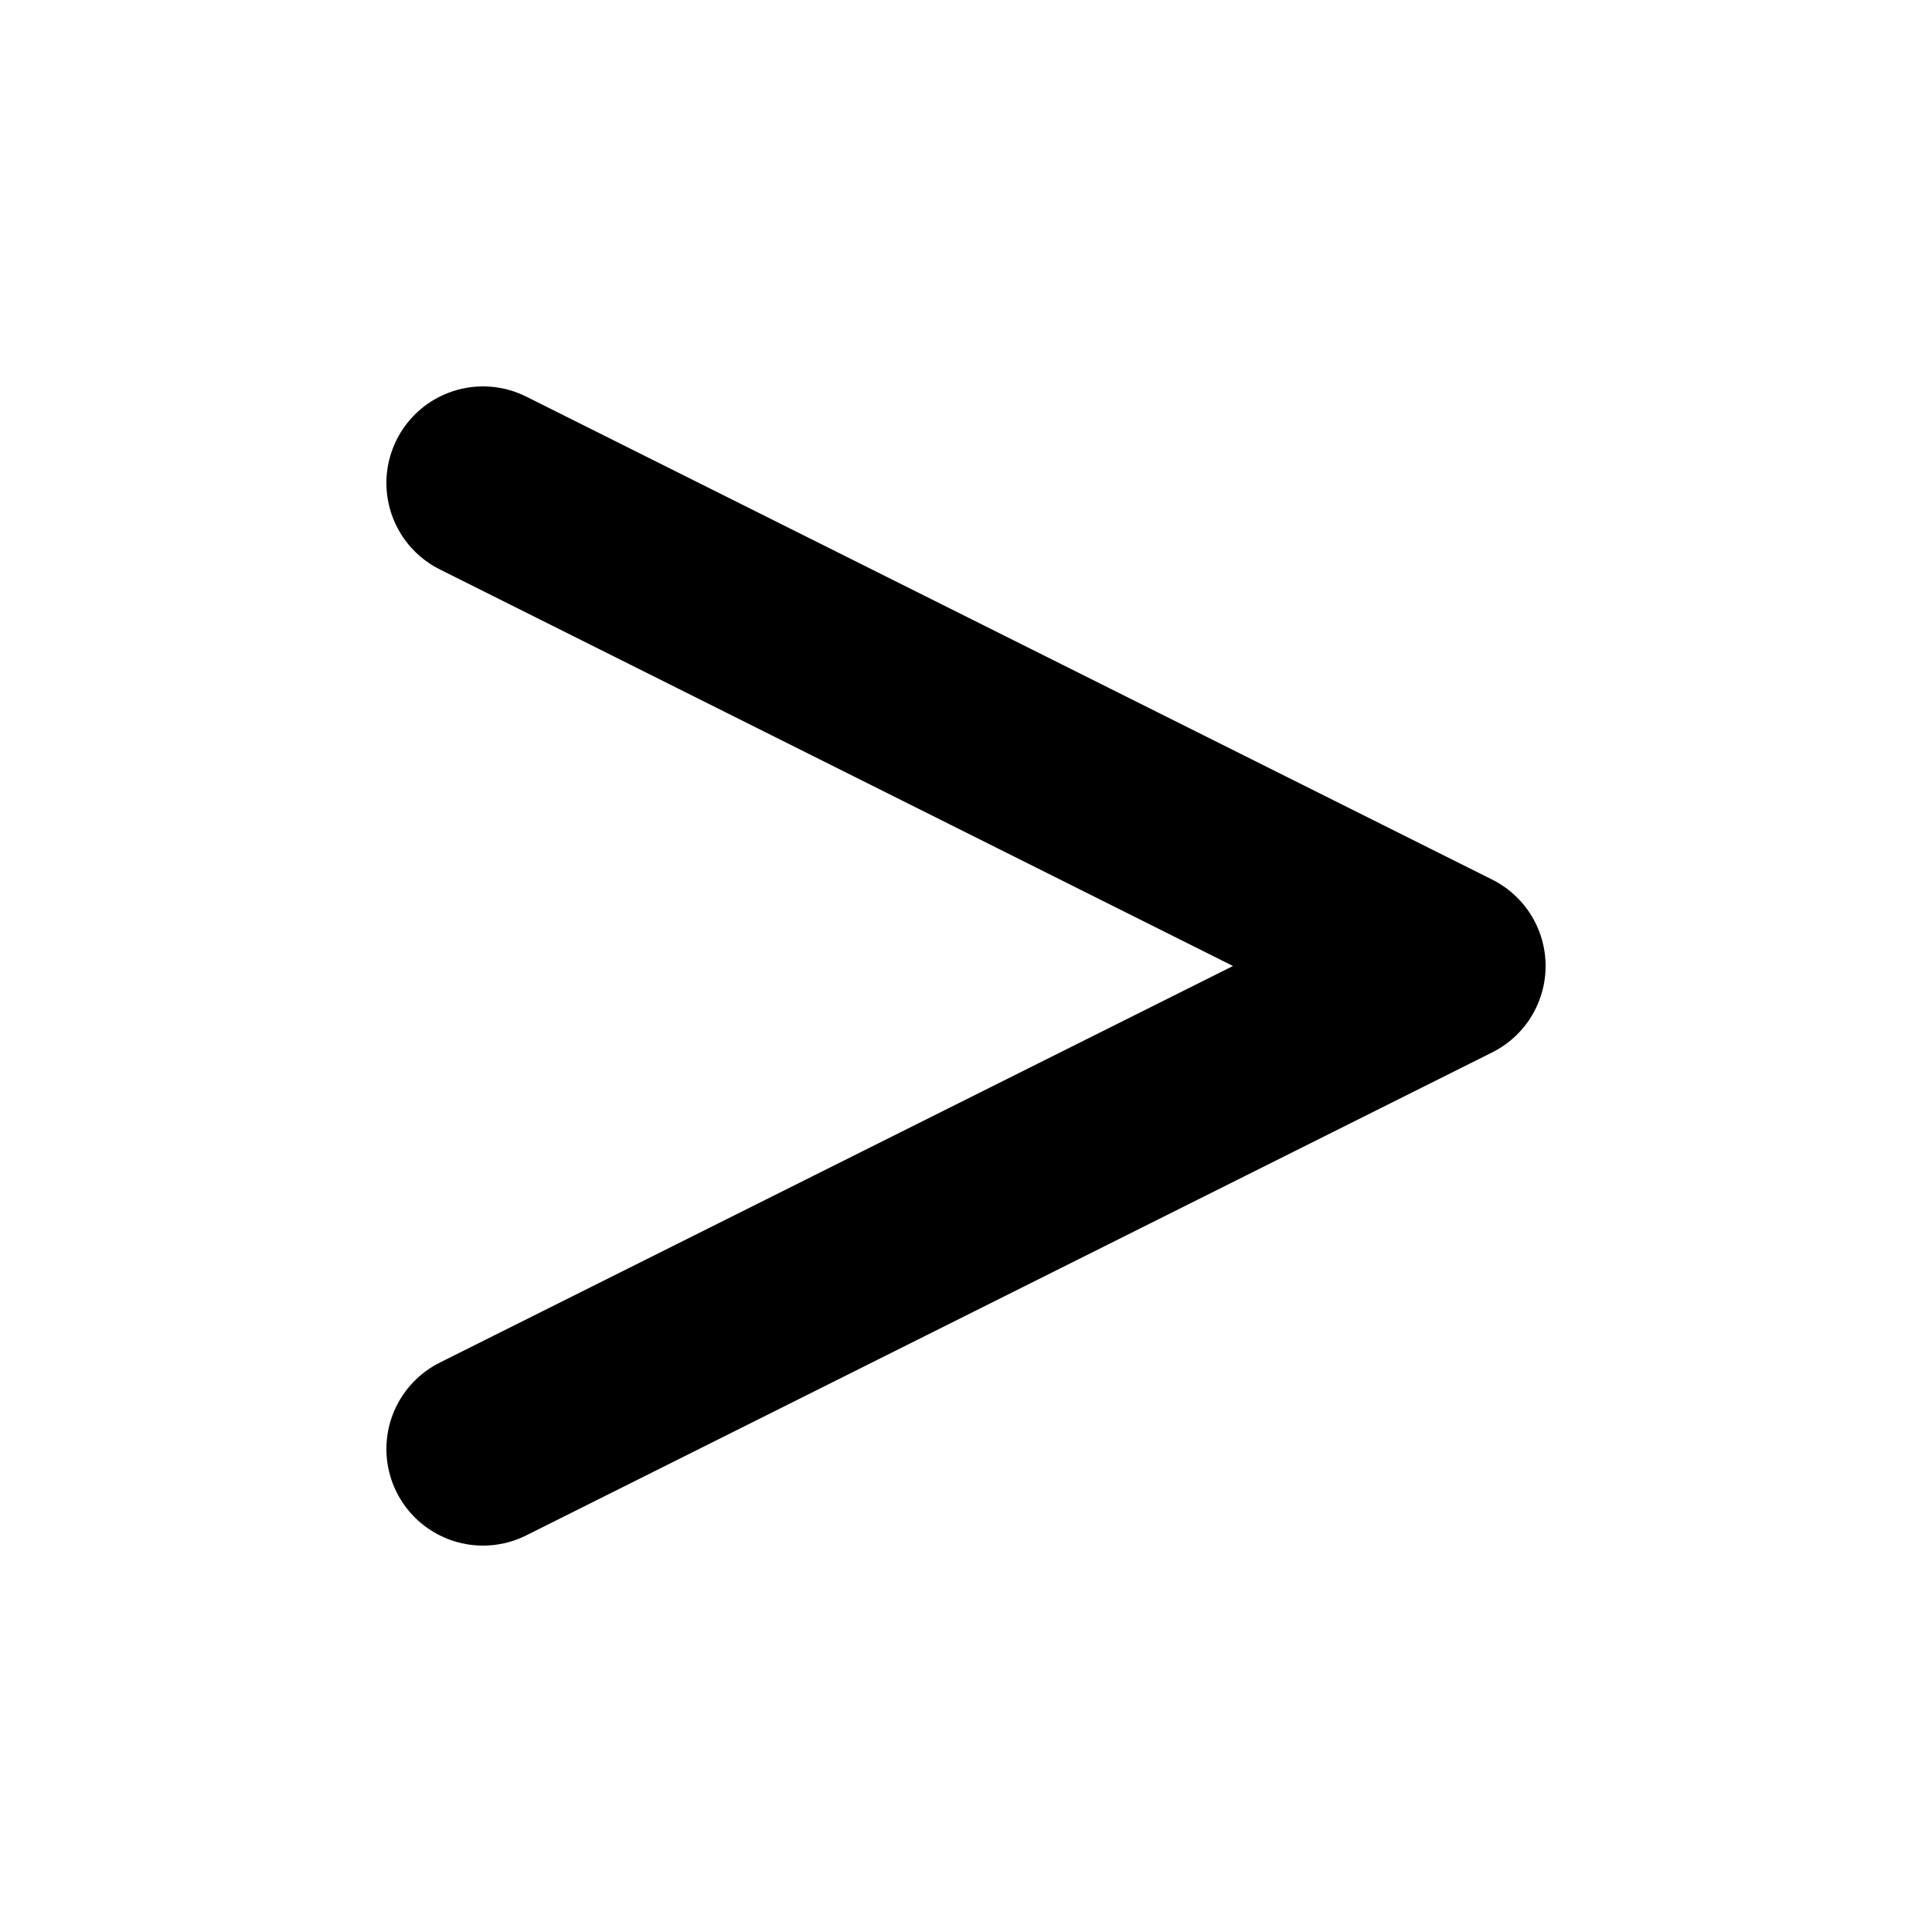
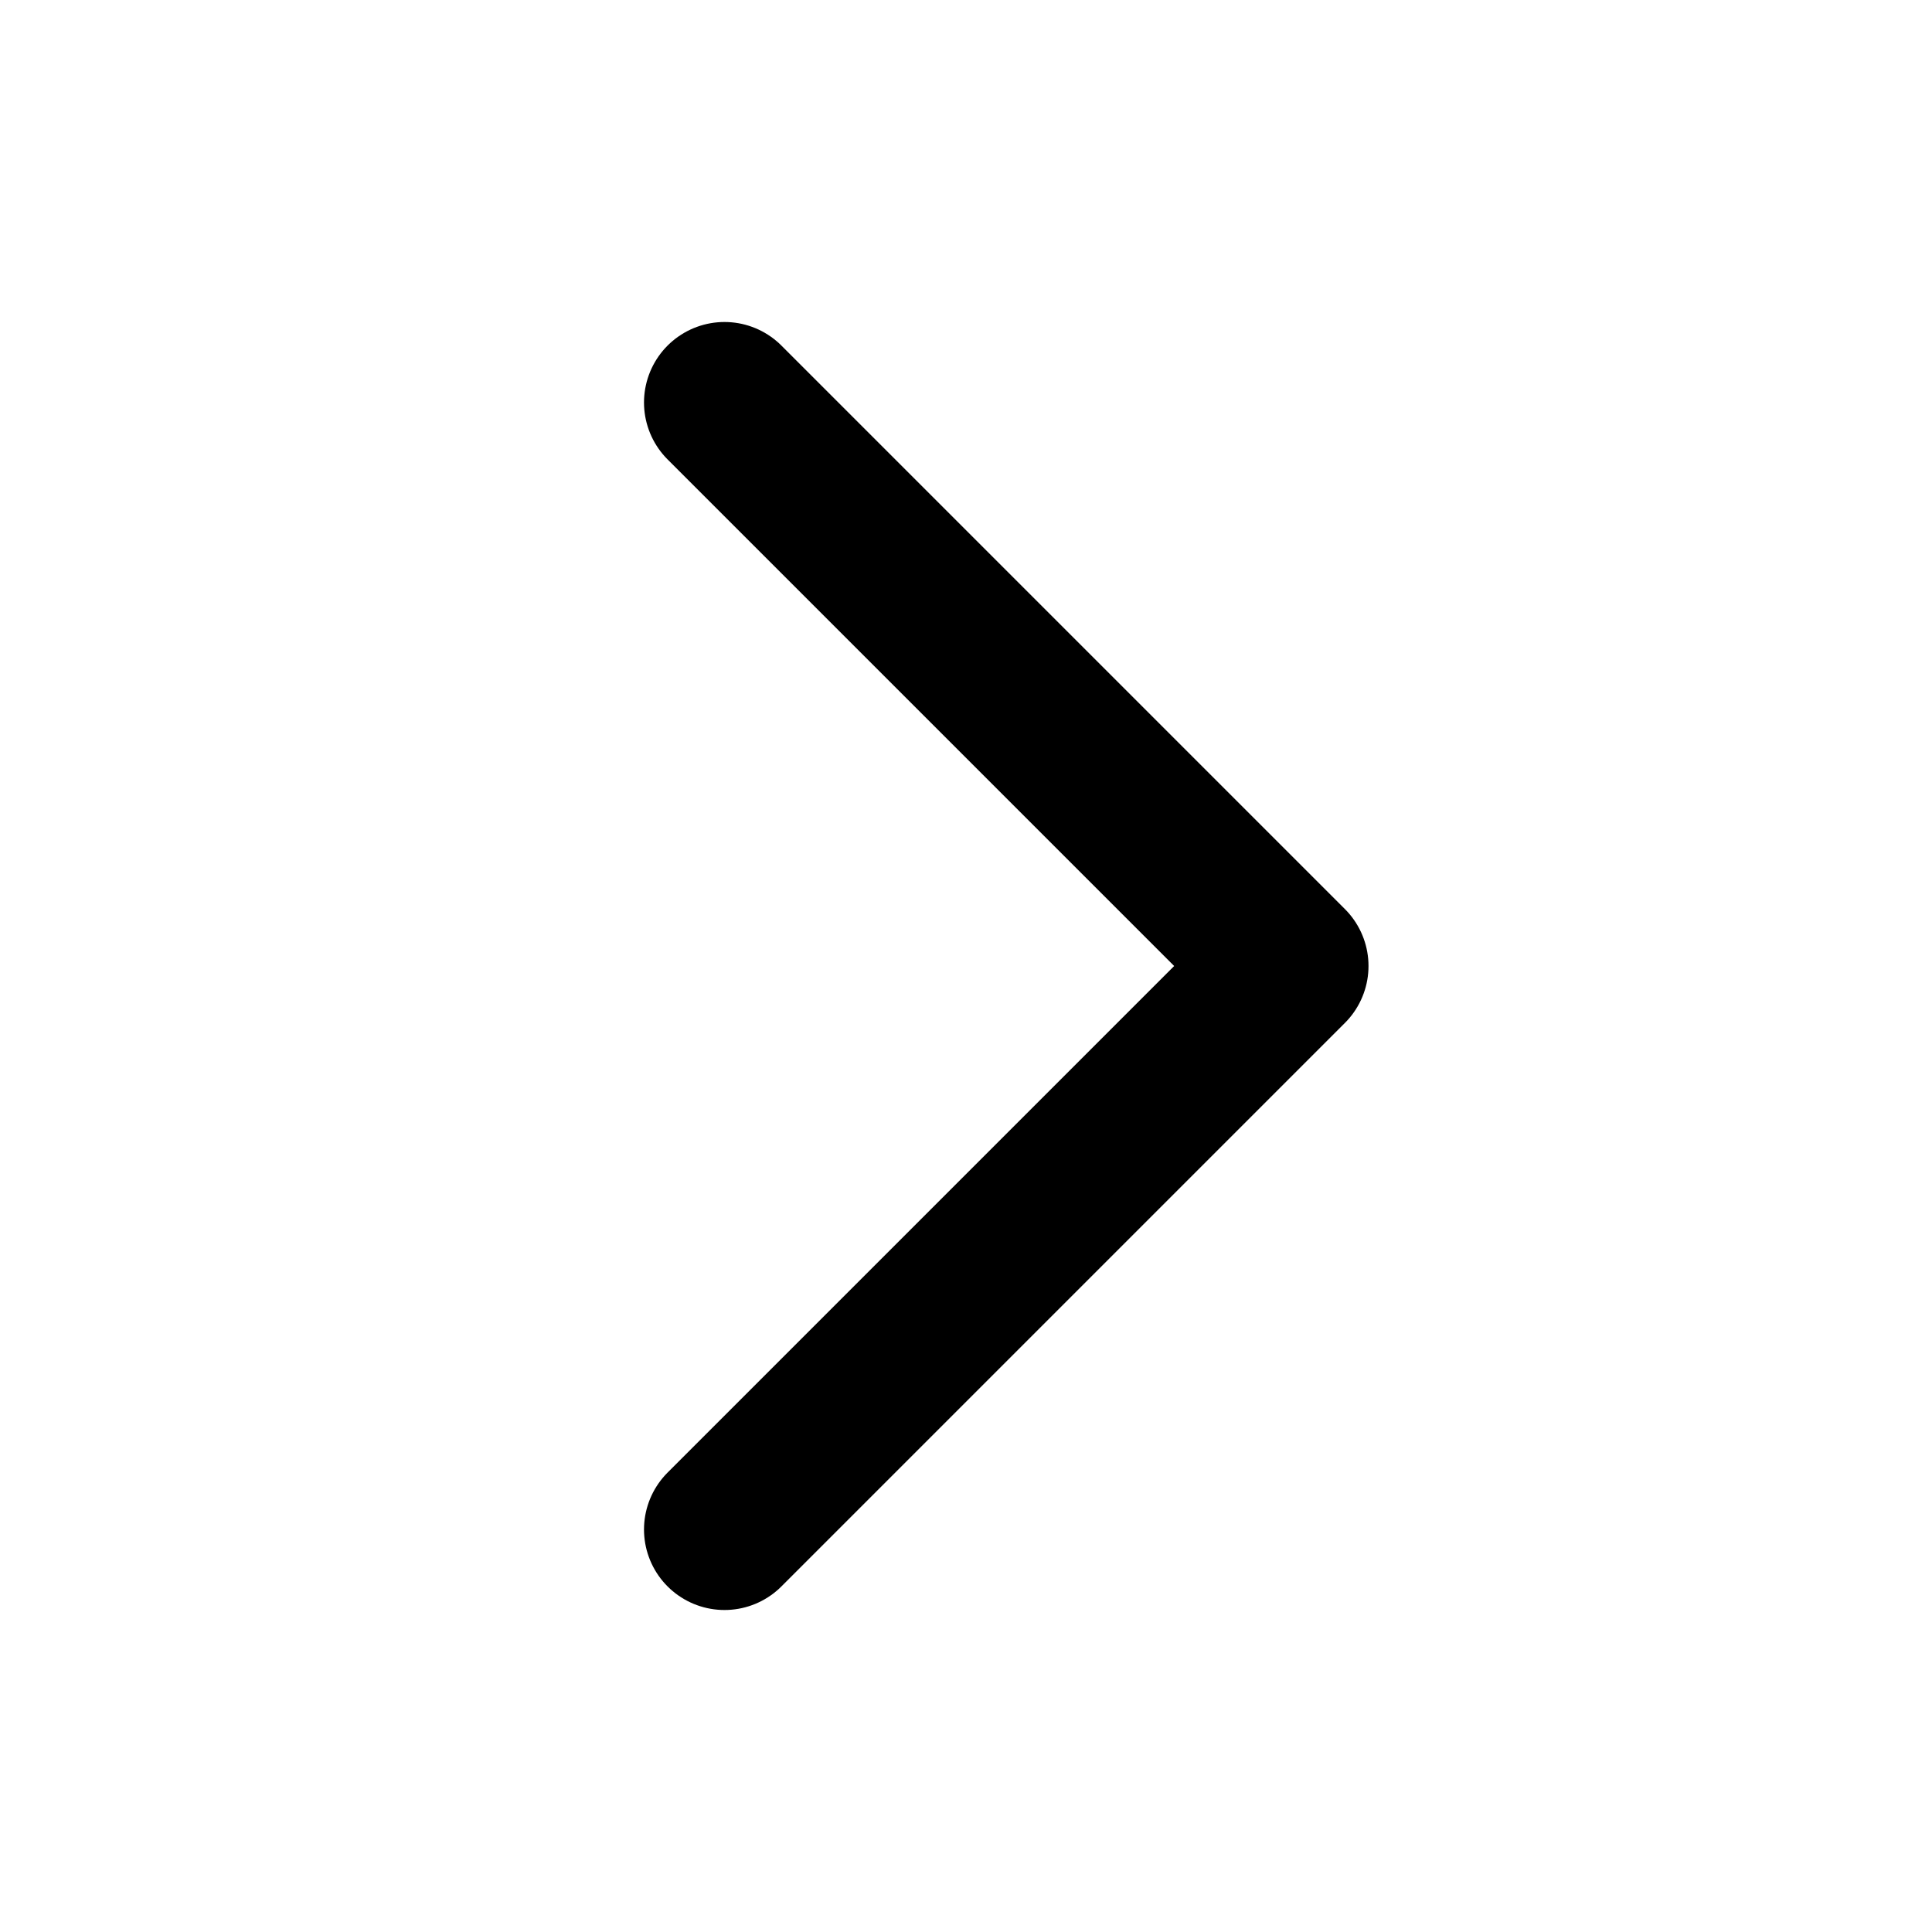
- <svg xmlns="http://www.w3.org/2000/svg" viewBox="0 0 20 20" fill="none" stroke="currentColor" stroke-width="2" stroke-linecap="round" stroke-linejoin="round" aria-hidden="true">
-   <path d="M5 5 L15 10 L5 15" />
+ <svg xmlns="http://www.w3.org/2000/svg" viewBox="0 0 24 24" fill="none" stroke="currentColor" stroke-width="2" stroke-linecap="round" stroke-linejoin="round" aria-hidden="true">
+   <path d="M9 5l7 7-7 7" />
</svg>
